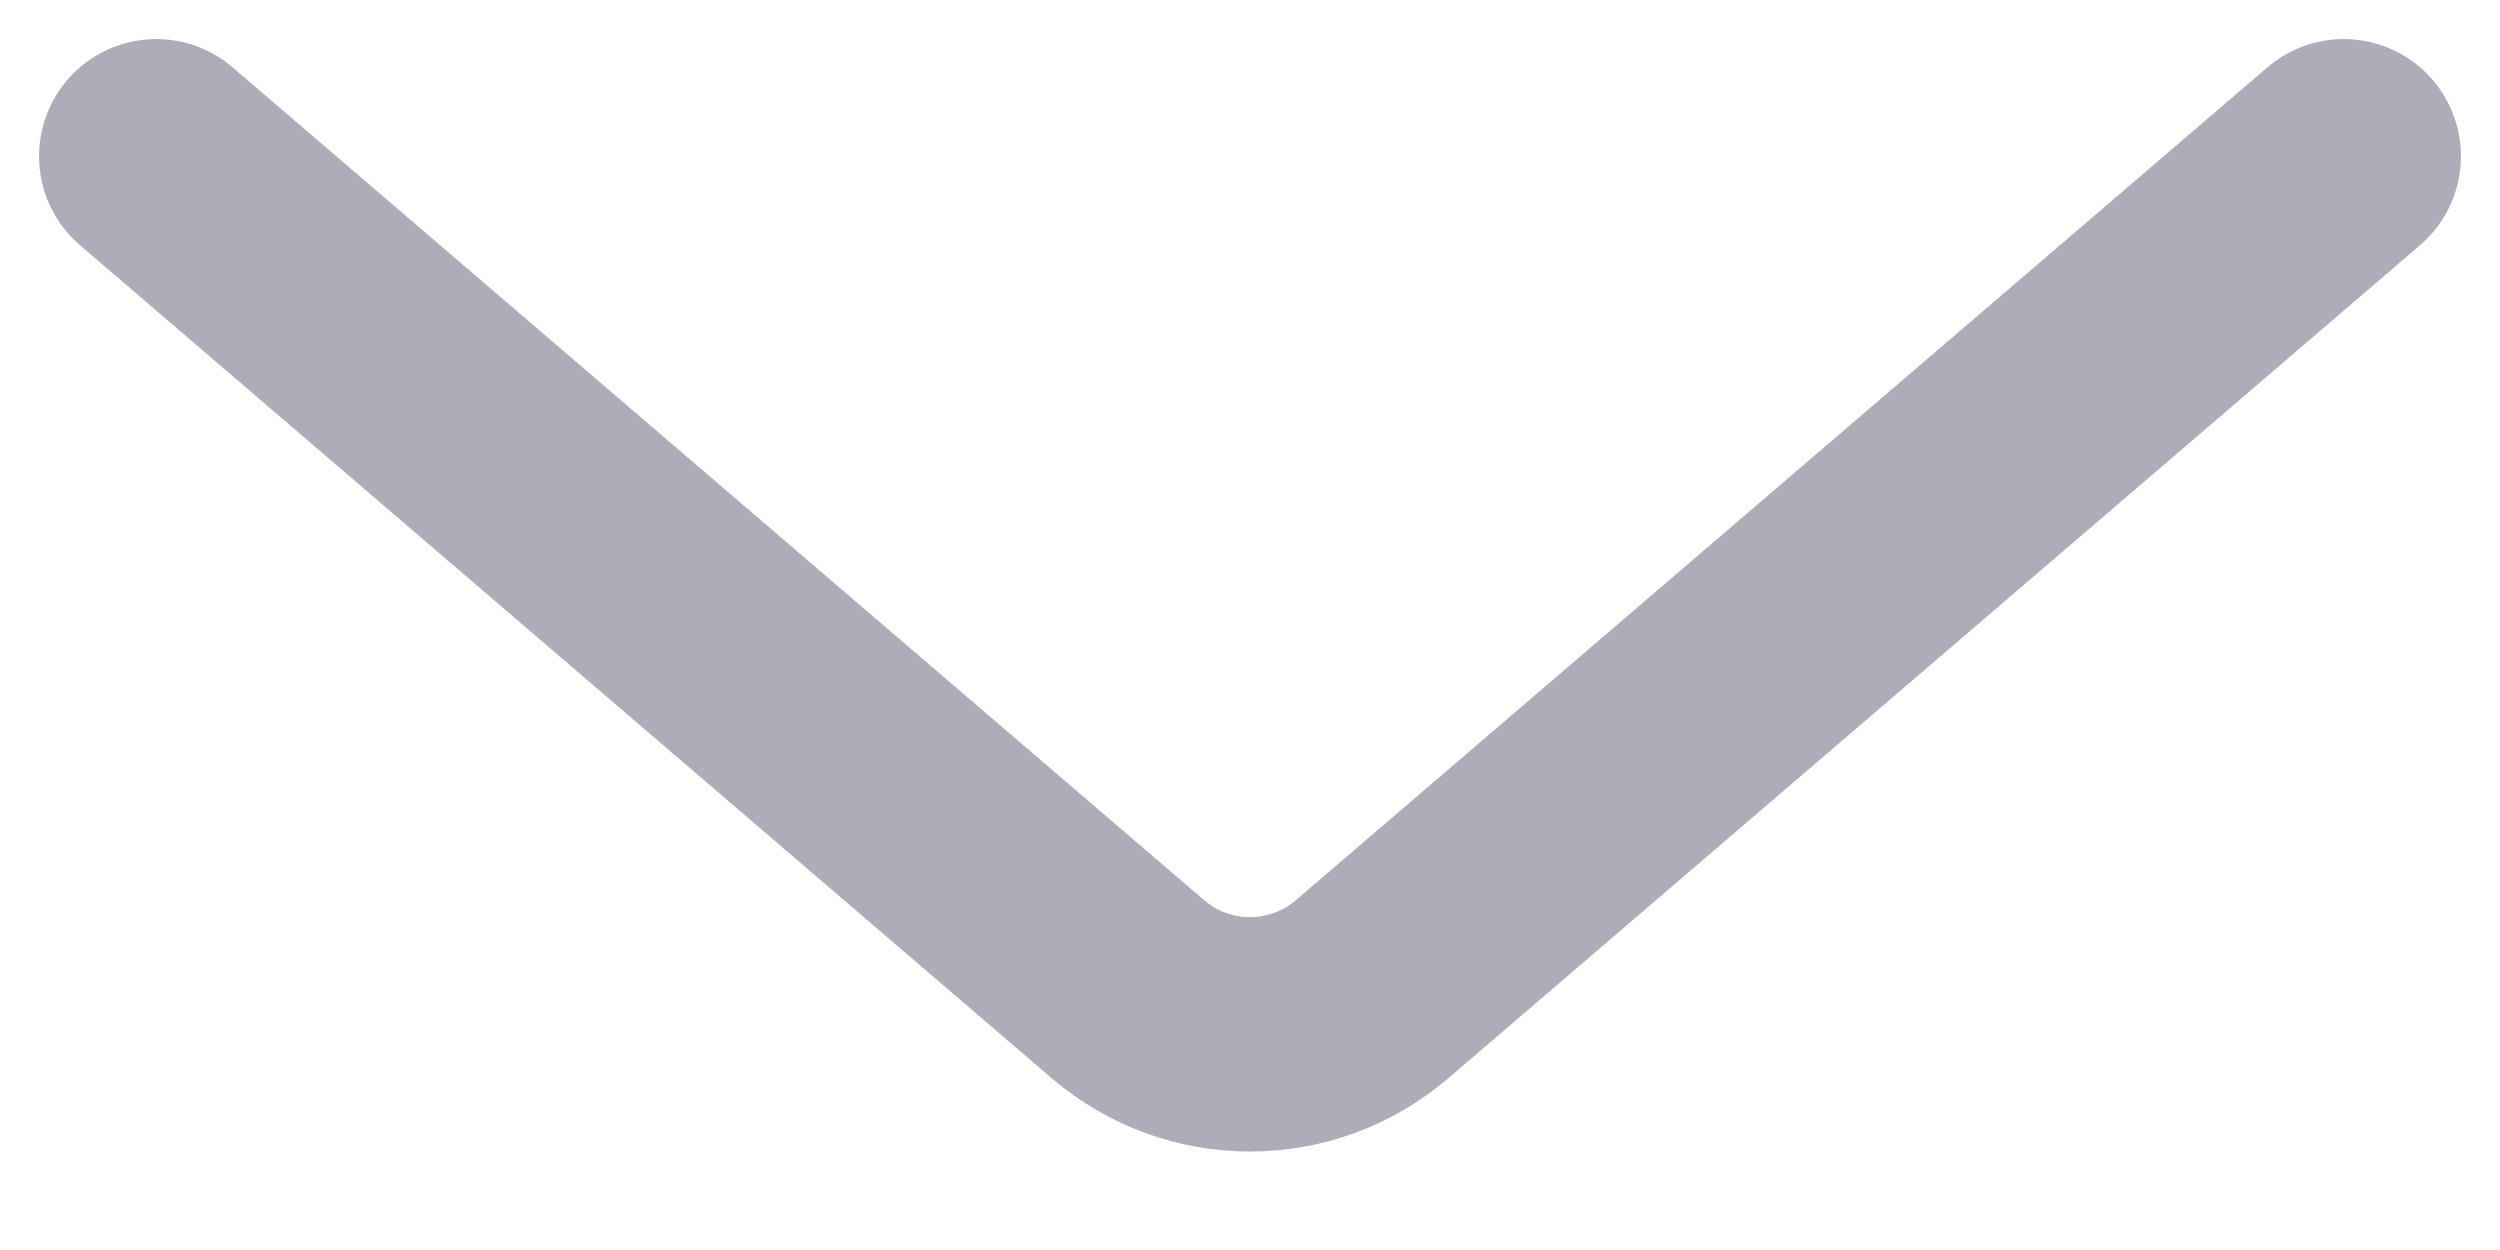
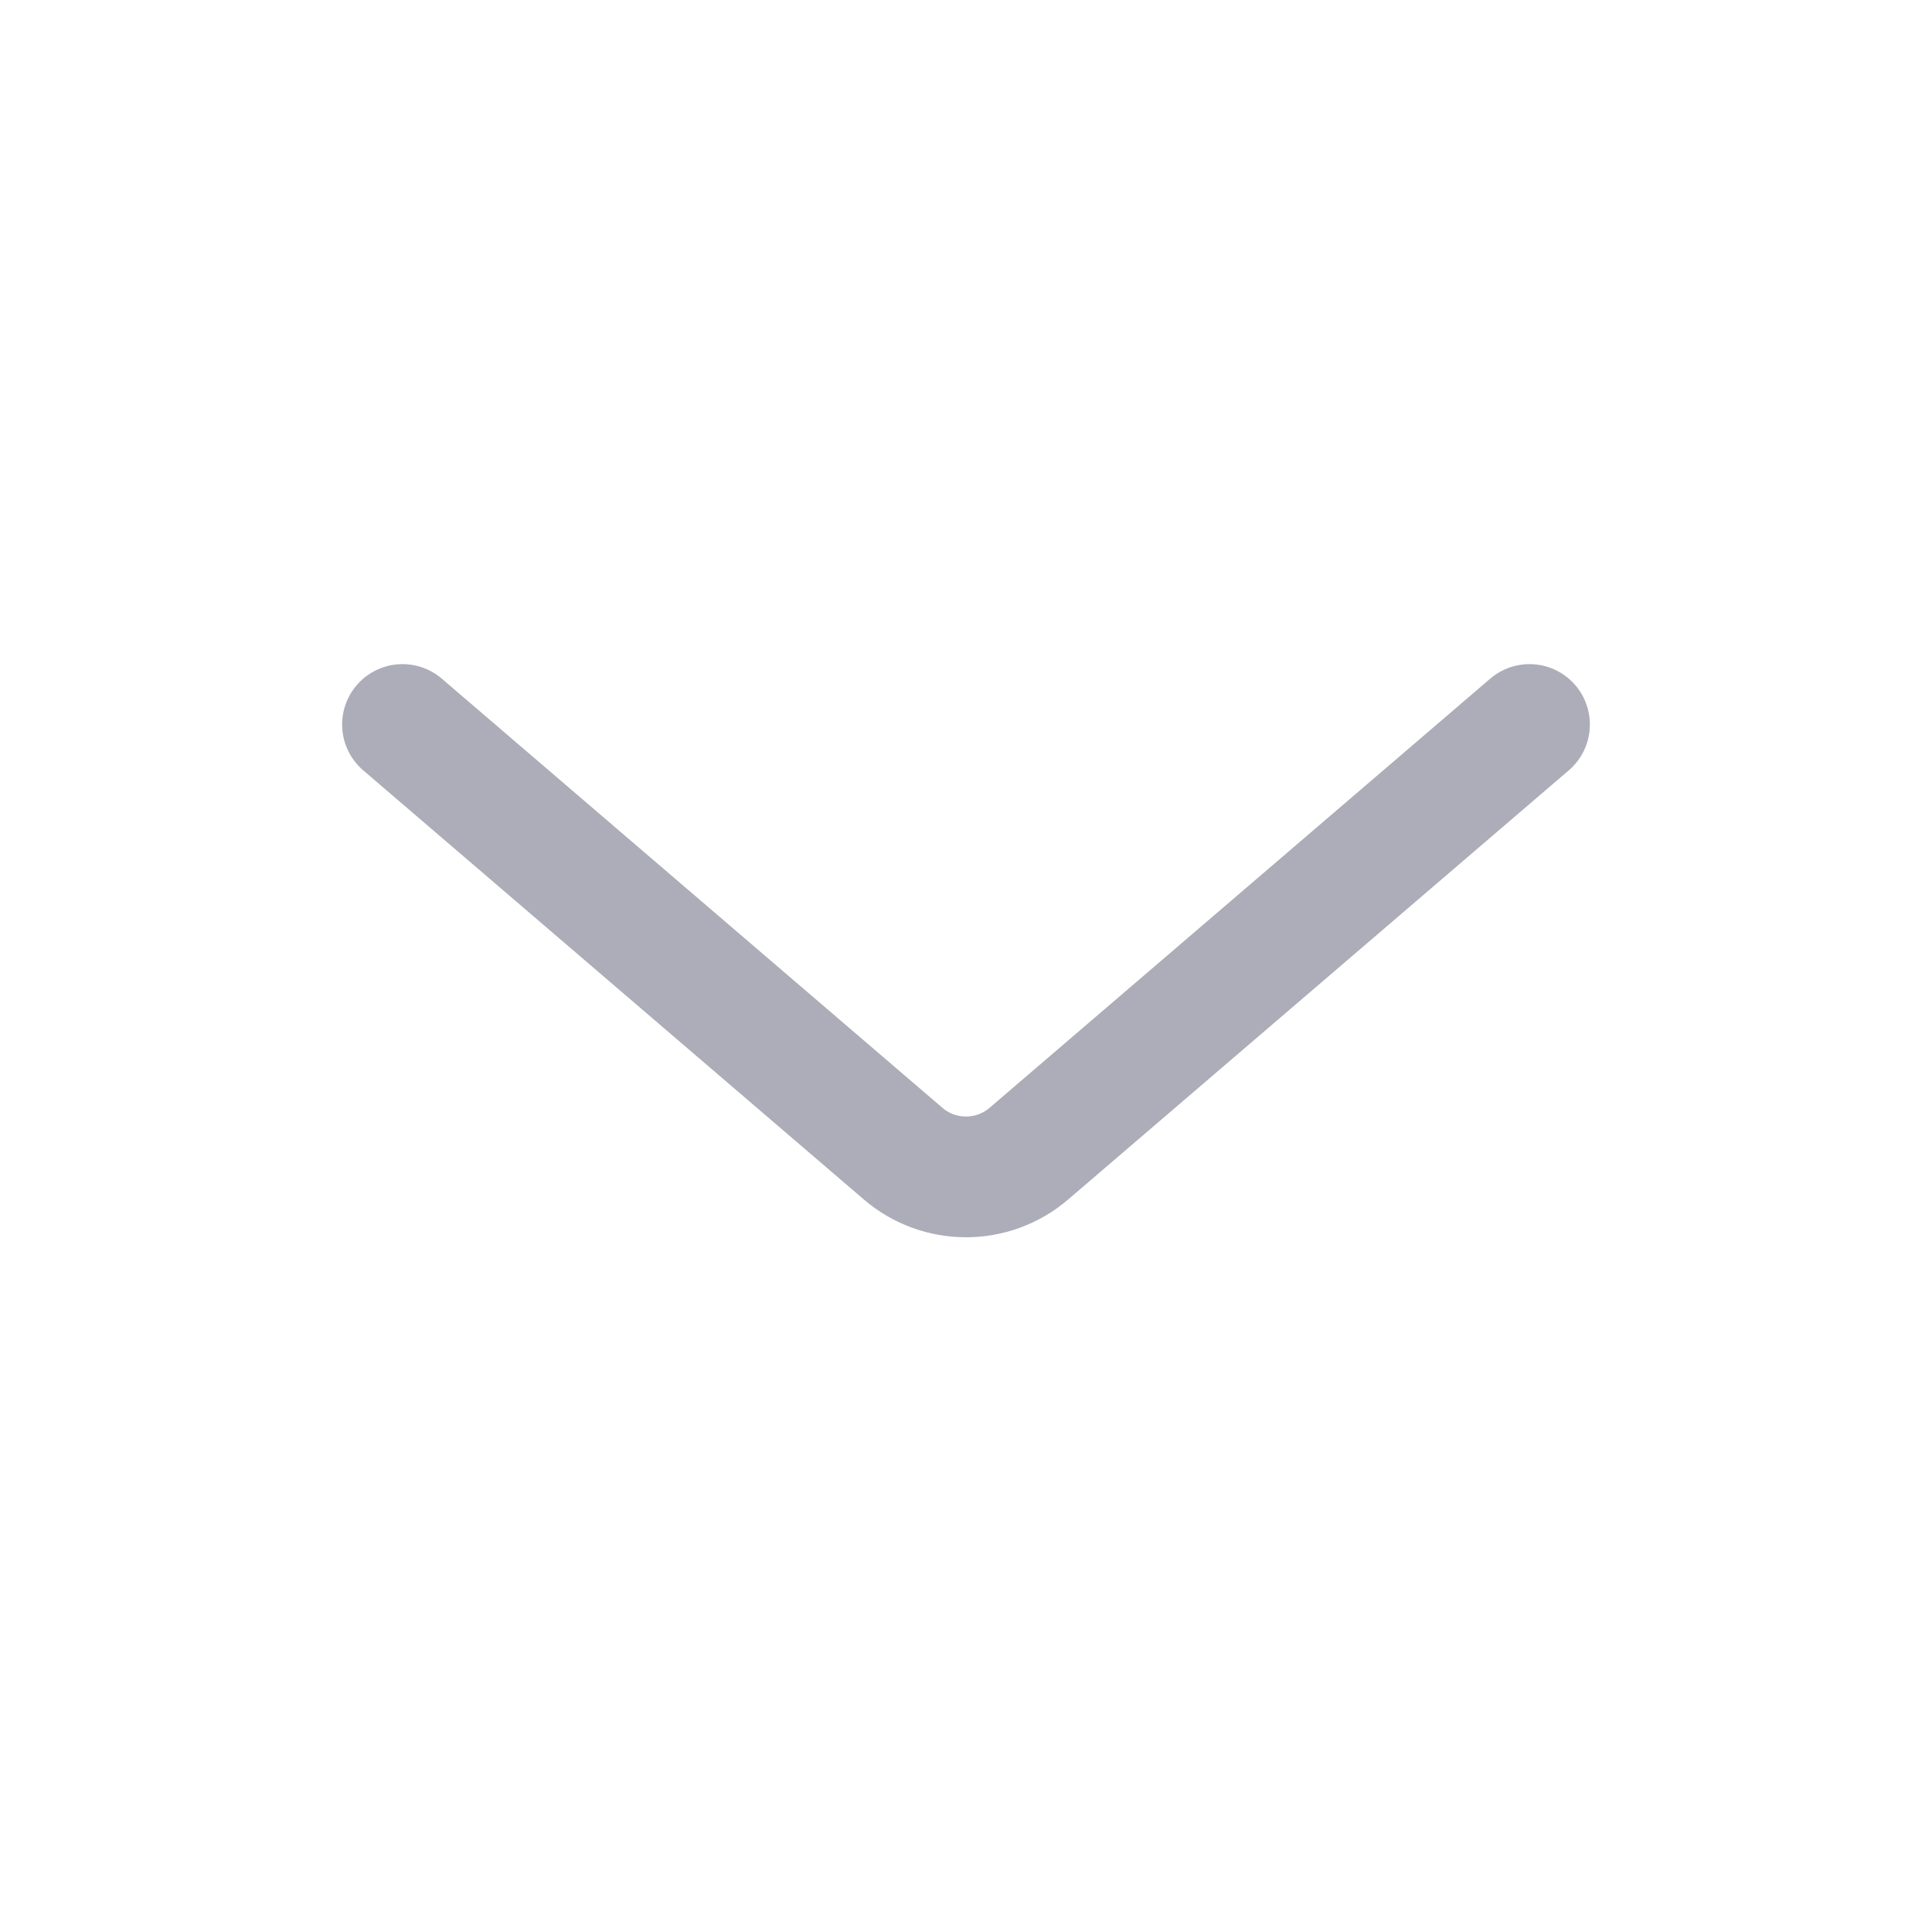
- <svg xmlns="http://www.w3.org/2000/svg" width="16" height="8" viewBox="0 0 16 8" fill="none">
-   <path d="M1 1L7.219 6.331C7.668 6.716 8.332 6.716 8.781 6.331L15 1" stroke="#ACADB9" stroke-width="1.5" stroke-linecap="round" />
+ <svg xmlns="http://www.w3.org/2000/svg" width="24" height="24" viewBox="0 0 24 24" fill="none">
+   <path d="M5 9L11.219 14.331C11.668 14.716 12.332 14.716 12.781 14.331L19 9" stroke="#ACADB9" stroke-width="1.5" stroke-linecap="round" />
</svg>
